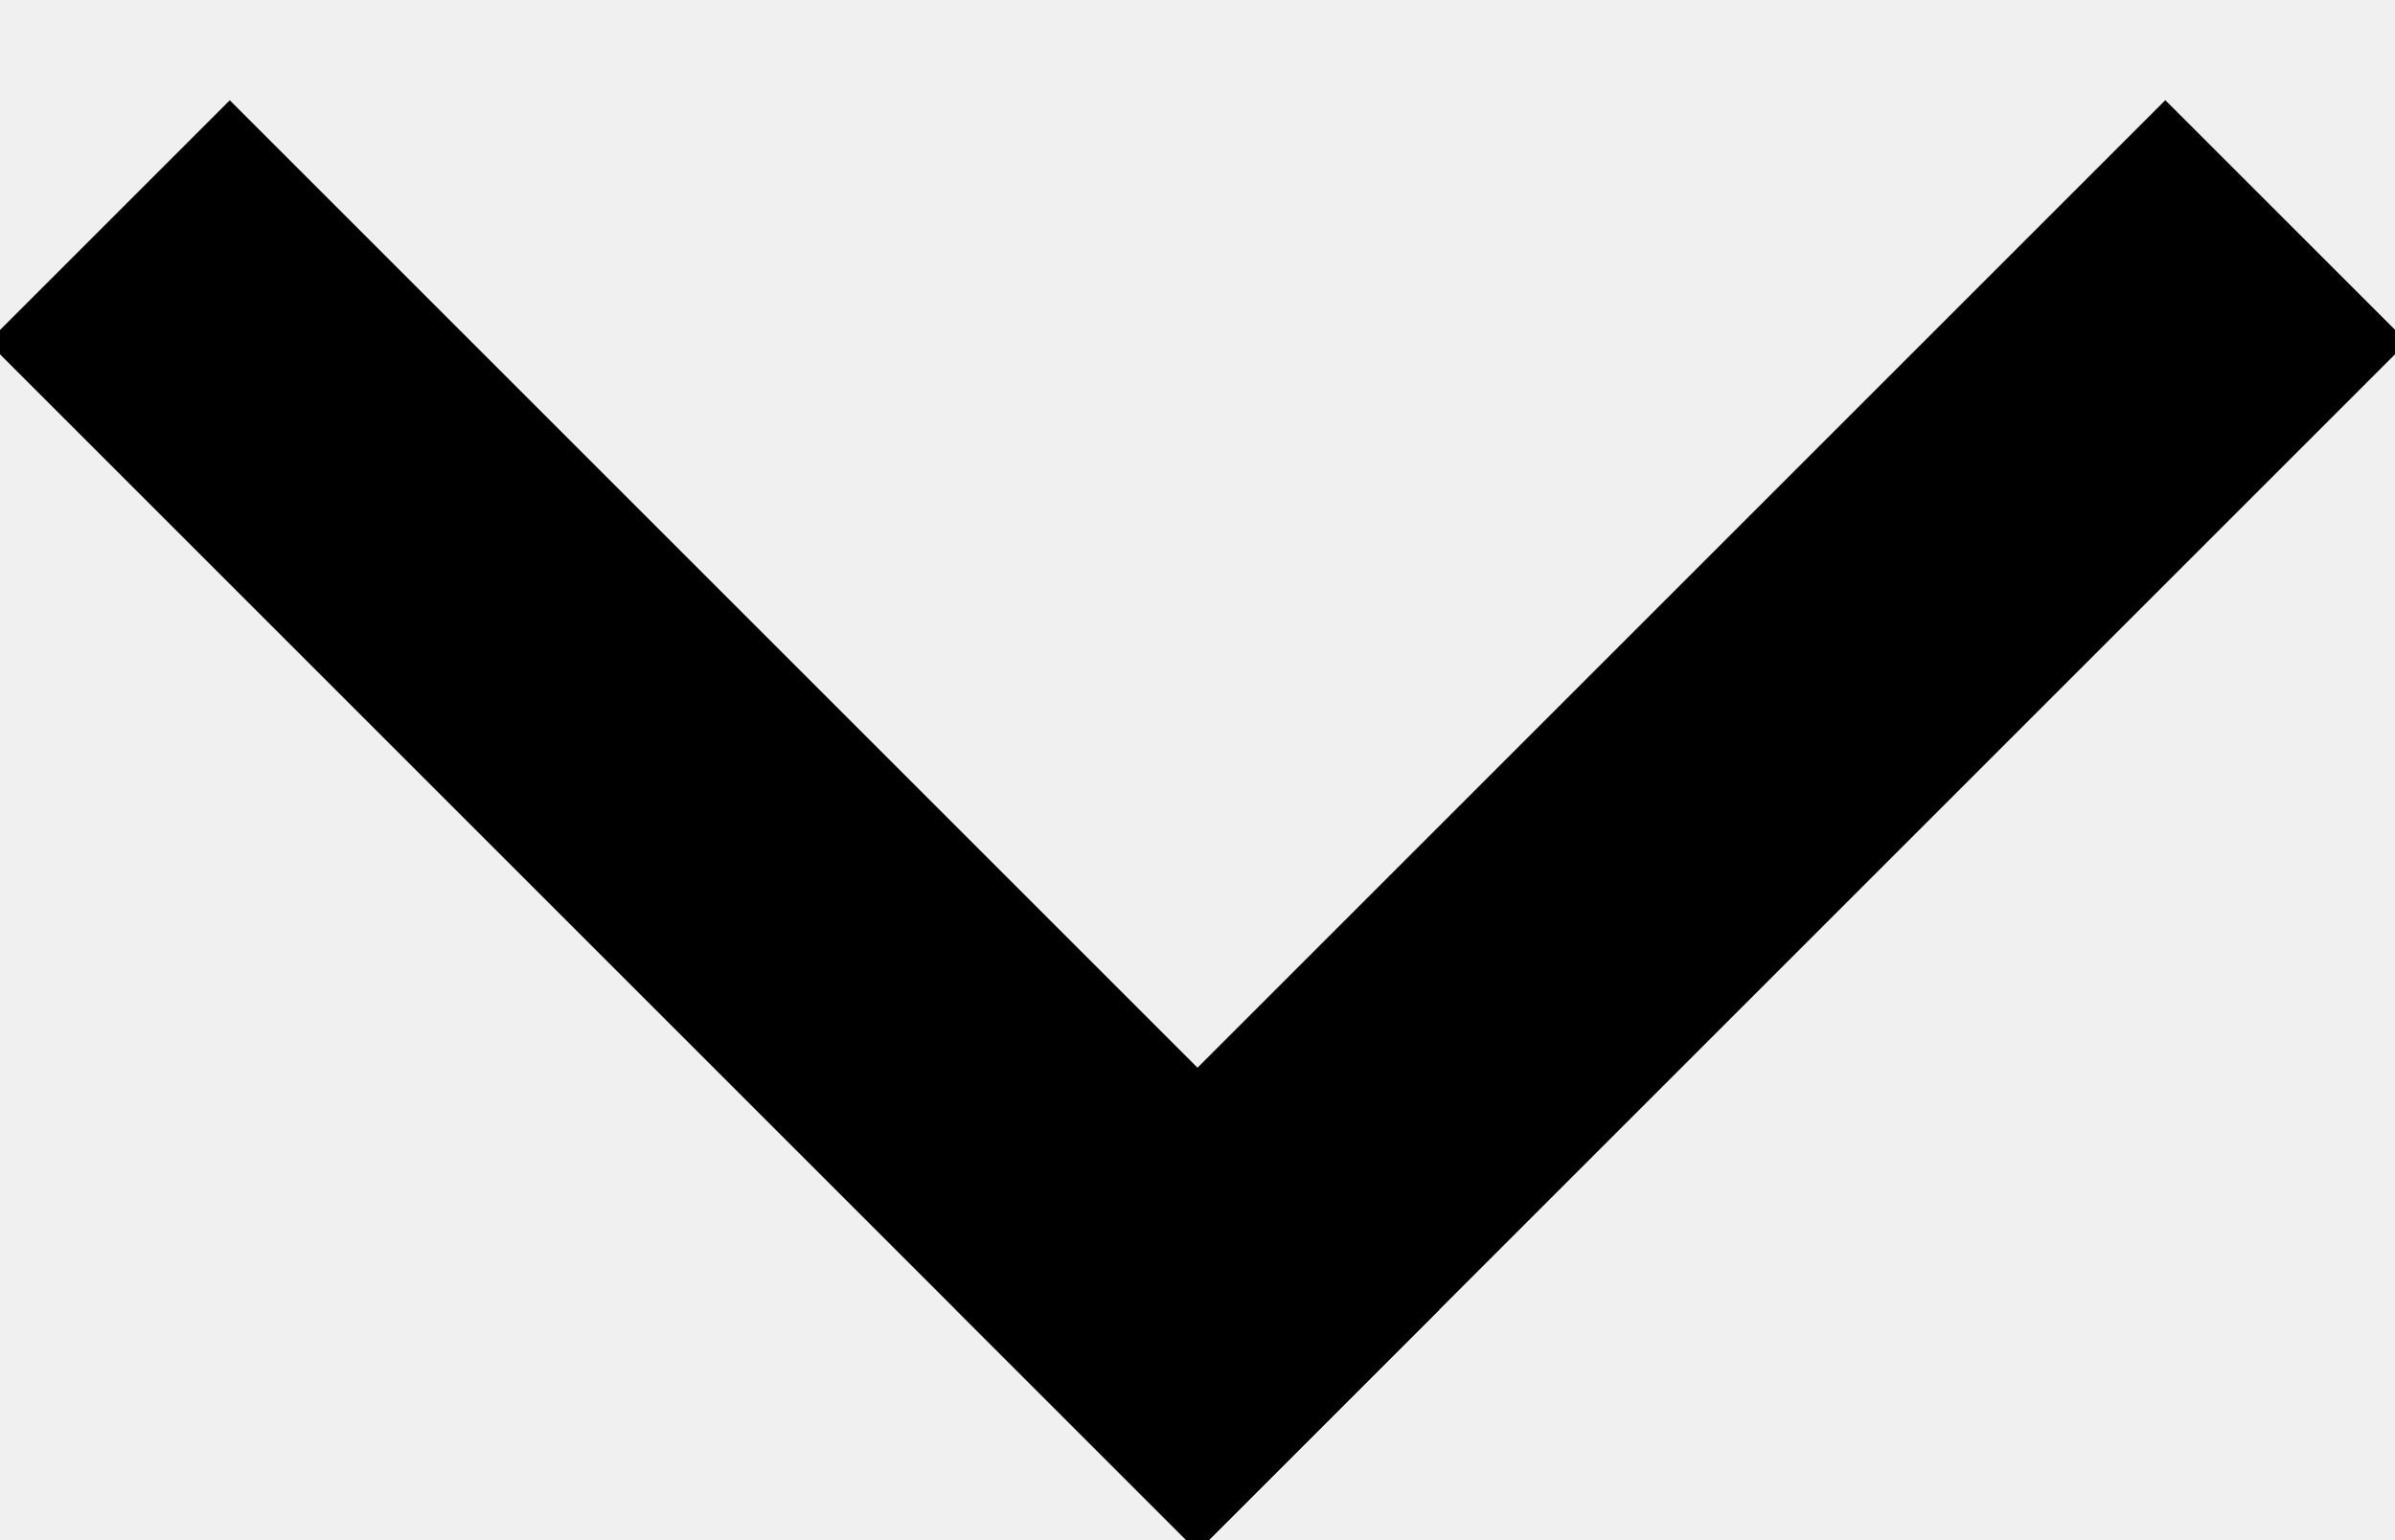
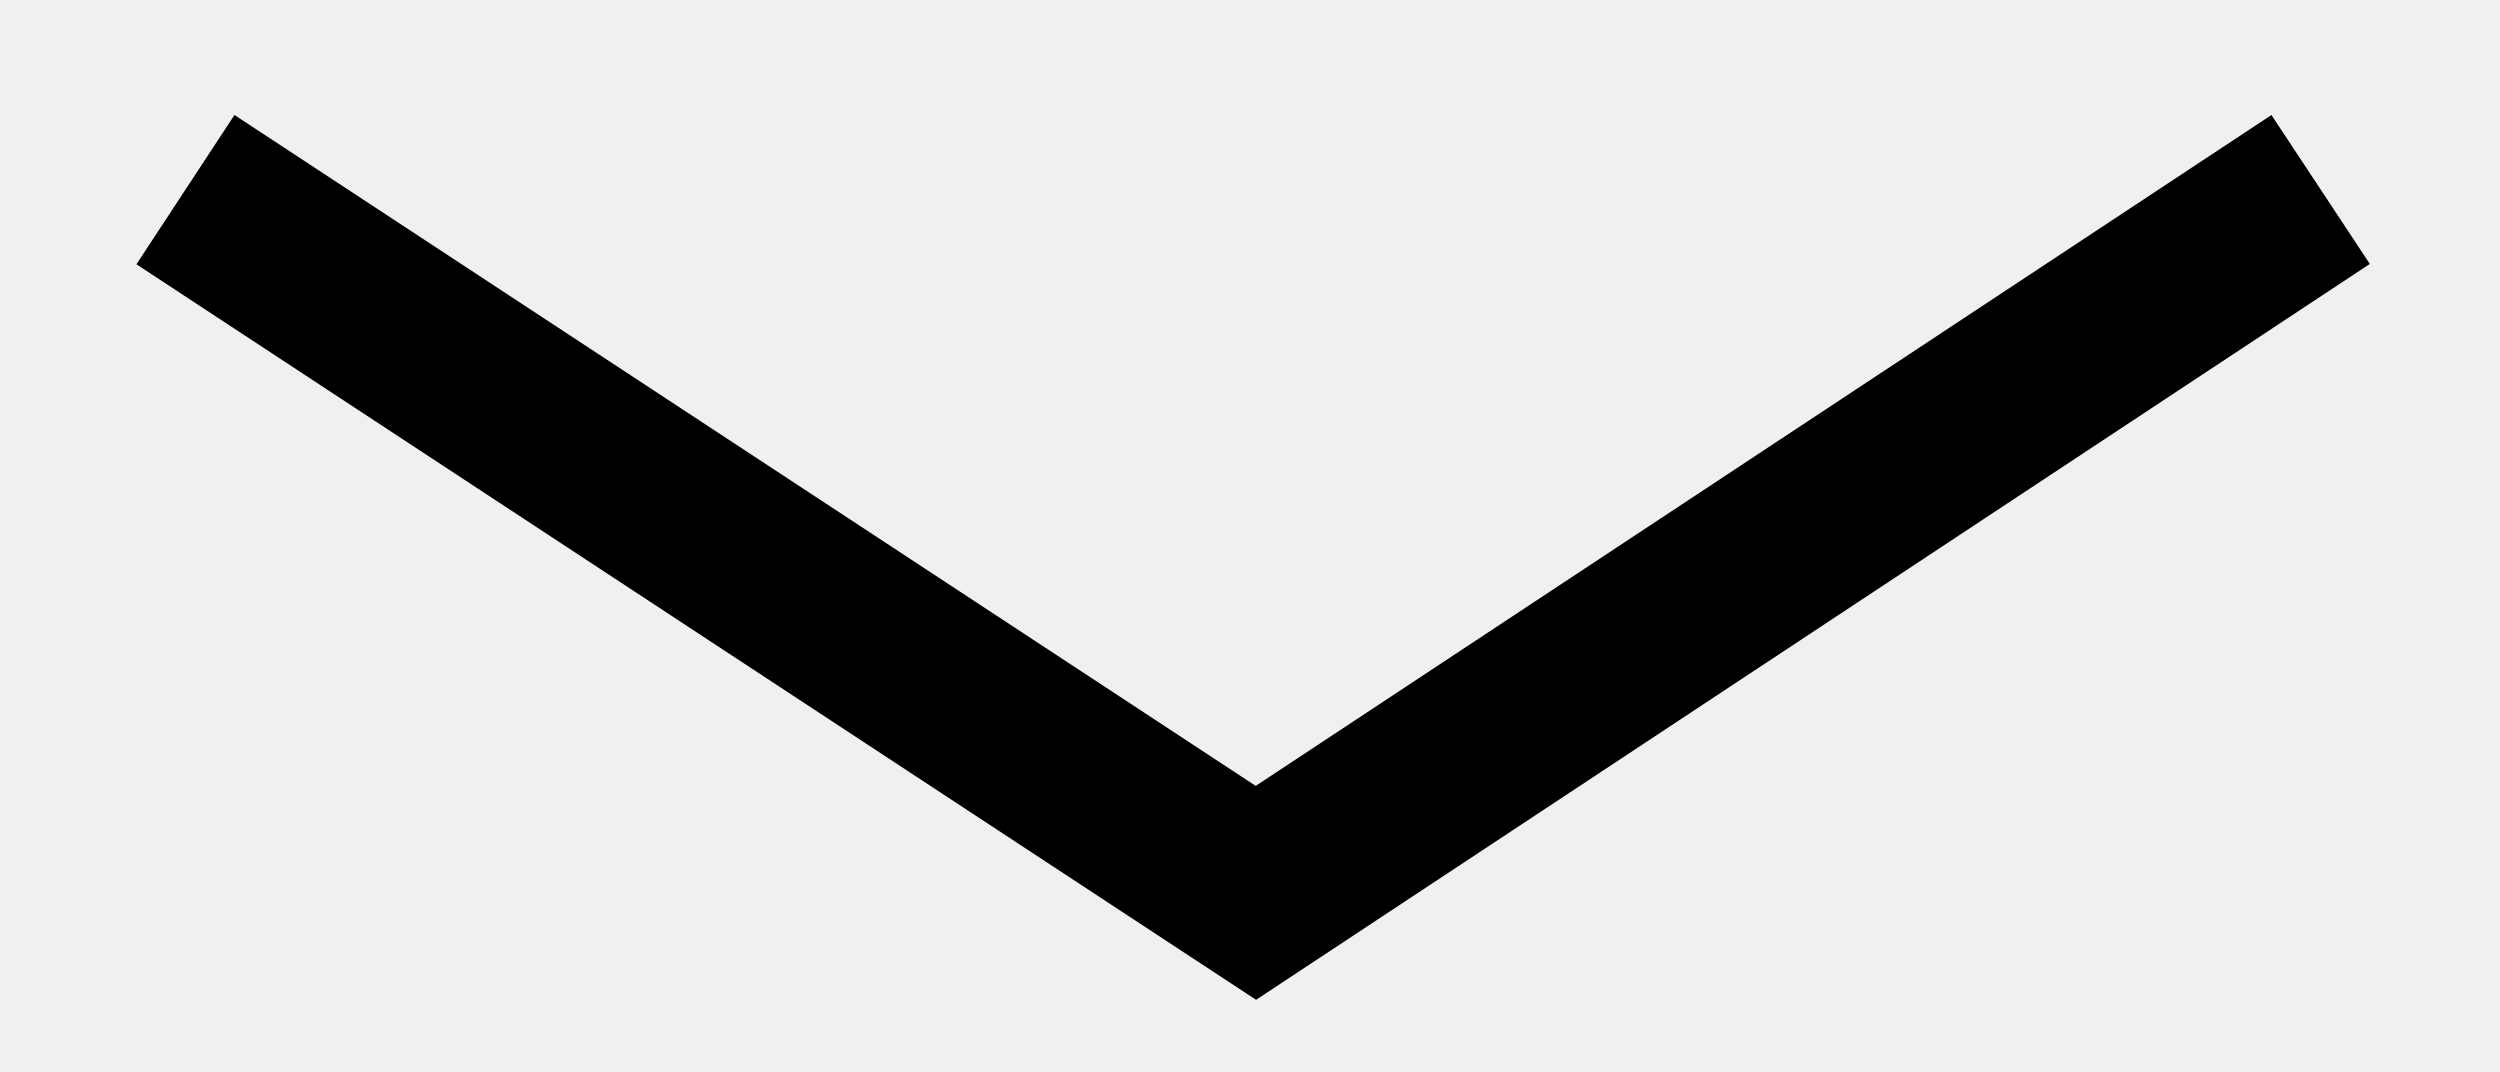
- <svg xmlns="http://www.w3.org/2000/svg" width="14px" height="9px" viewBox="0 0 14 9" version="1.1">
+ <svg xmlns="http://www.w3.org/2000/svg" width="14px" height="6px" viewBox="0 0 14 6" version="1.1">
  <g id="Page-1" stroke="none" stroke-width="1" fill="none" fill-rule="evenodd">
-     <g id="Group-78" transform="translate(-2, -5)" fill-rule="nonzero">
-       <rect id="Rectangle-40" fill="#FFFFFF" opacity="0" x="0" y="0" width="18" height="18" />
-       <rect id="Rectangle-33-Copy-2" fill="#000000" transform="translate(11.82843, 9.828427) rotate(135) translate(-11.82843, -9.828427) " x="6.828" y="8.828" width="10" height="2" />
-       <rect id="Rectangle-33-Copy-2" fill="#000000" transform="translate(6.171573, 9.828427) scale(-1, 1) rotate(135) translate(-6.171573, -9.828427) " x="1.172" y="8.828" width="10" height="2" />
-     </g>
+     <polygon id="Path" fill="#000000" fill-rule="nonzero" points="12.72 0.644 13.271 1.478 7.034 5.599 0.764 1.48 1.313 0.644 7.032 4.401" />
  </g>
</svg>
